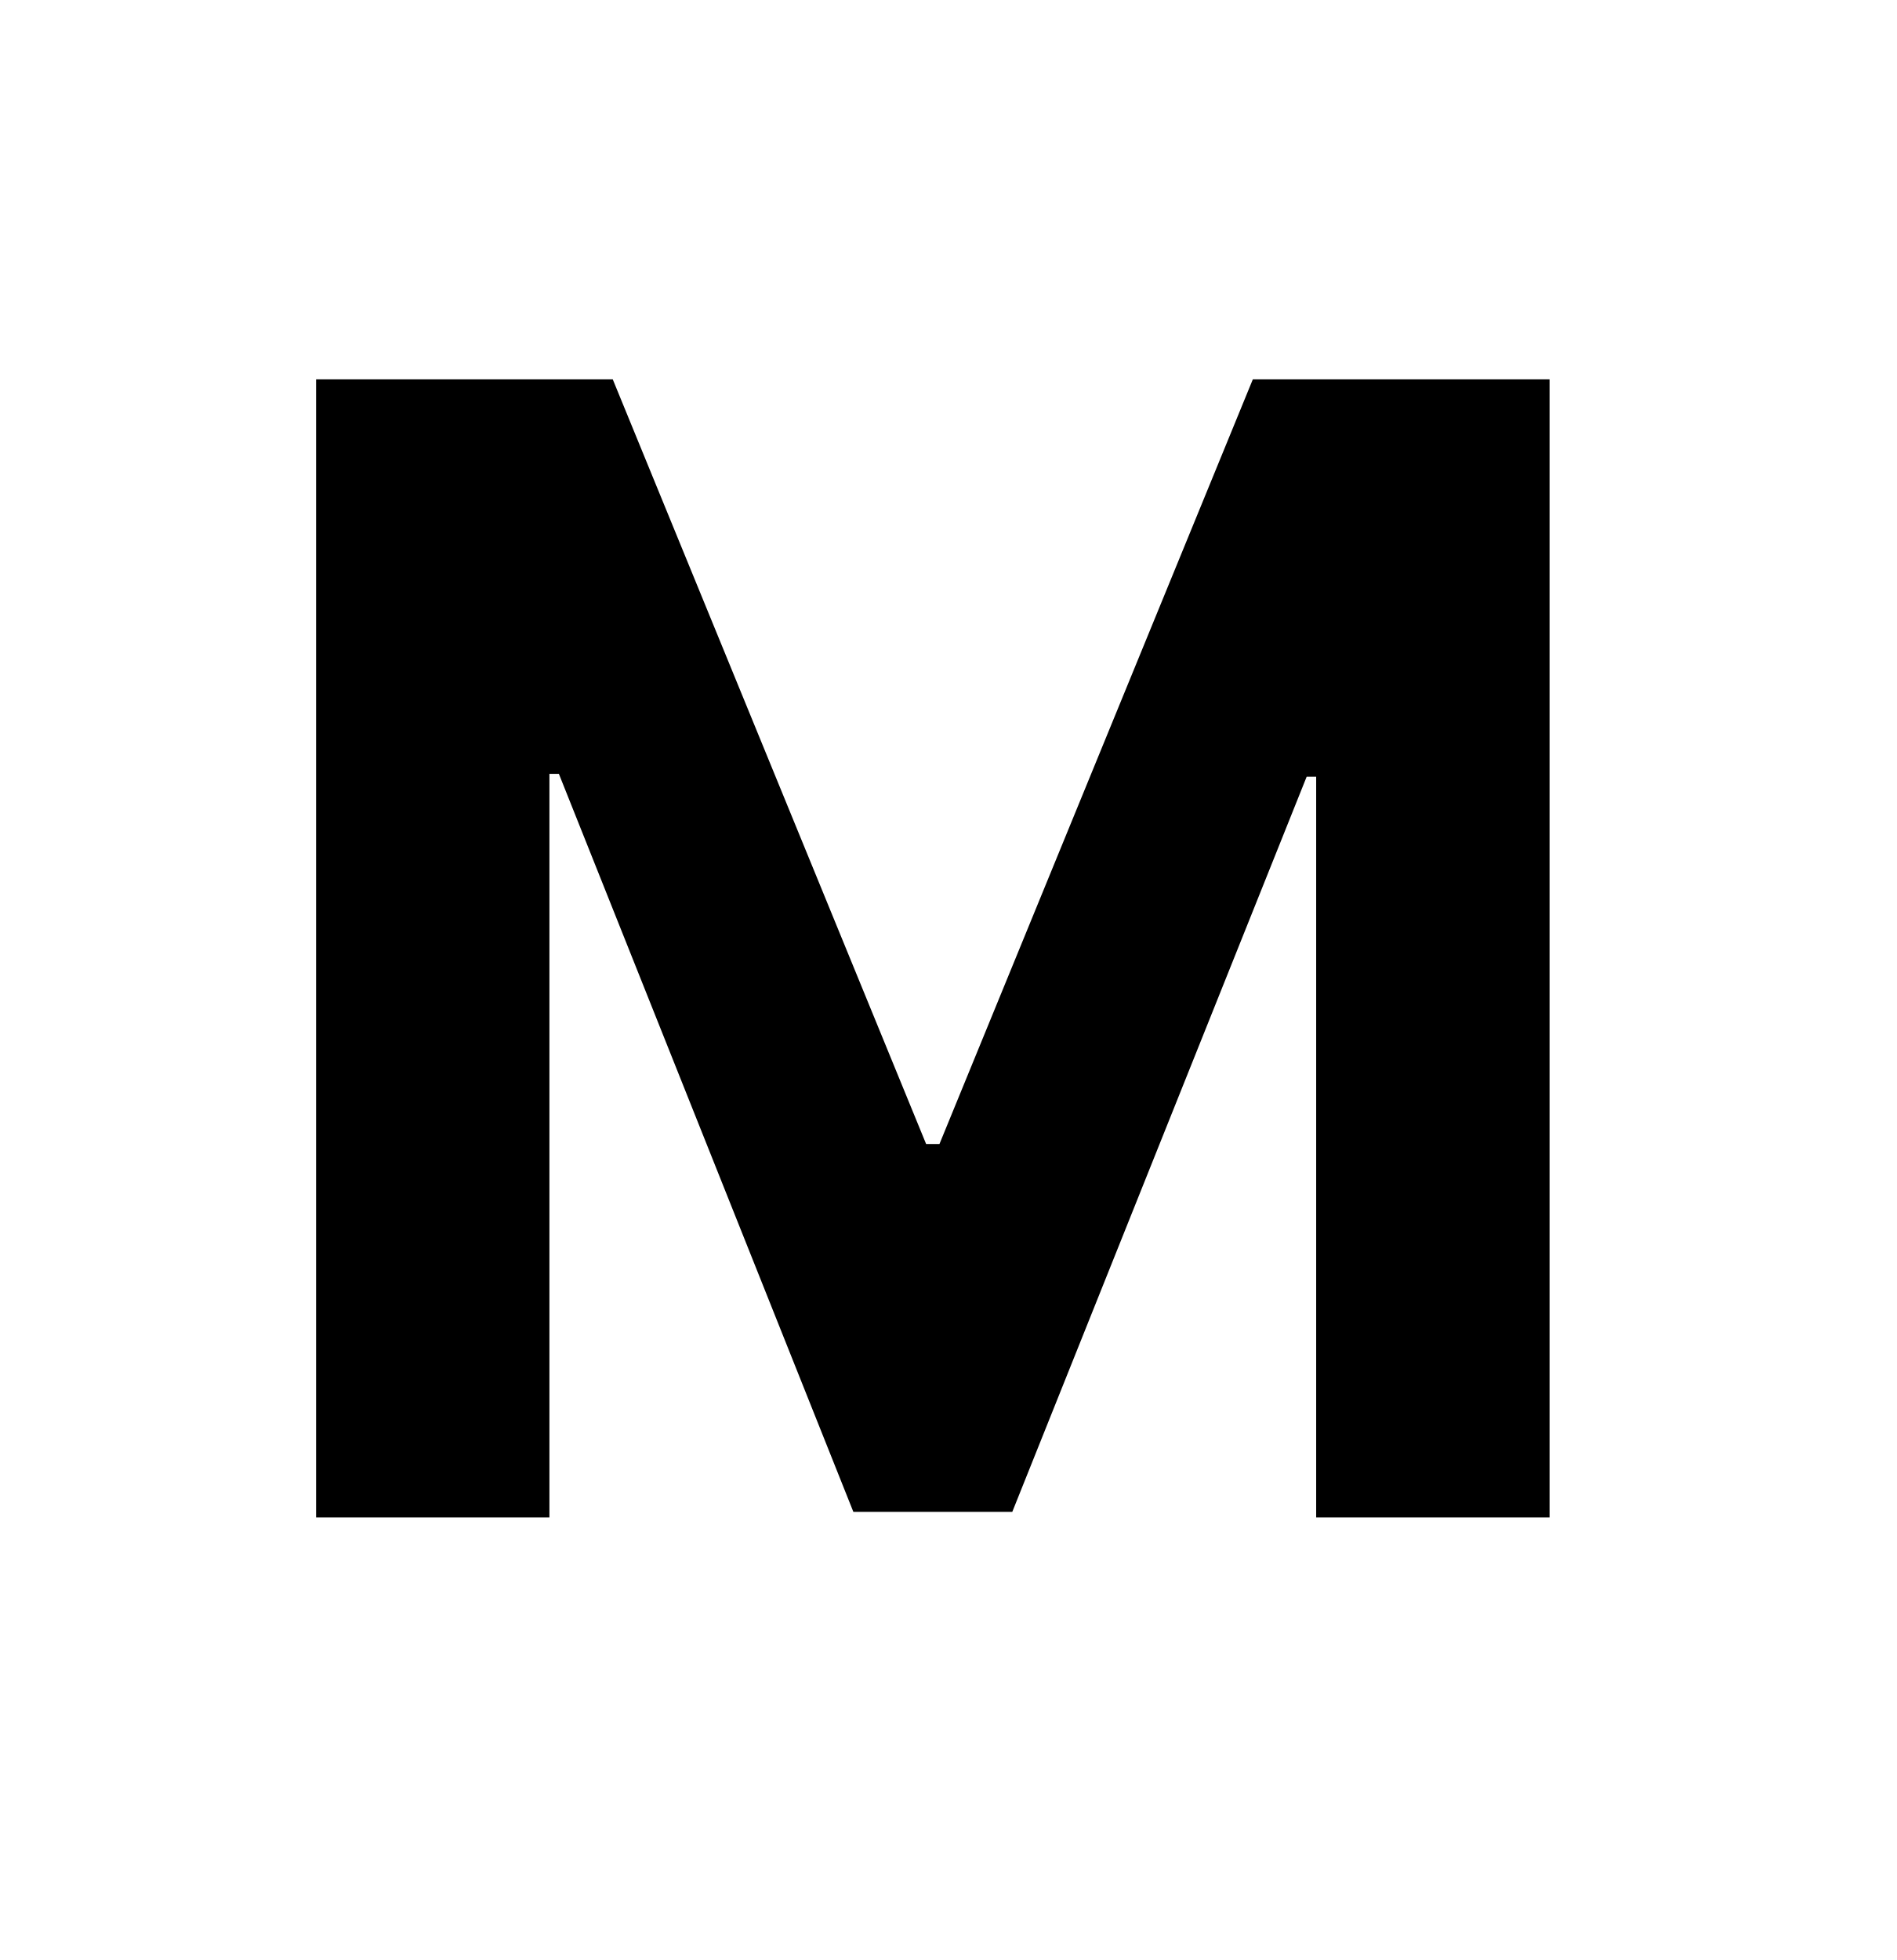
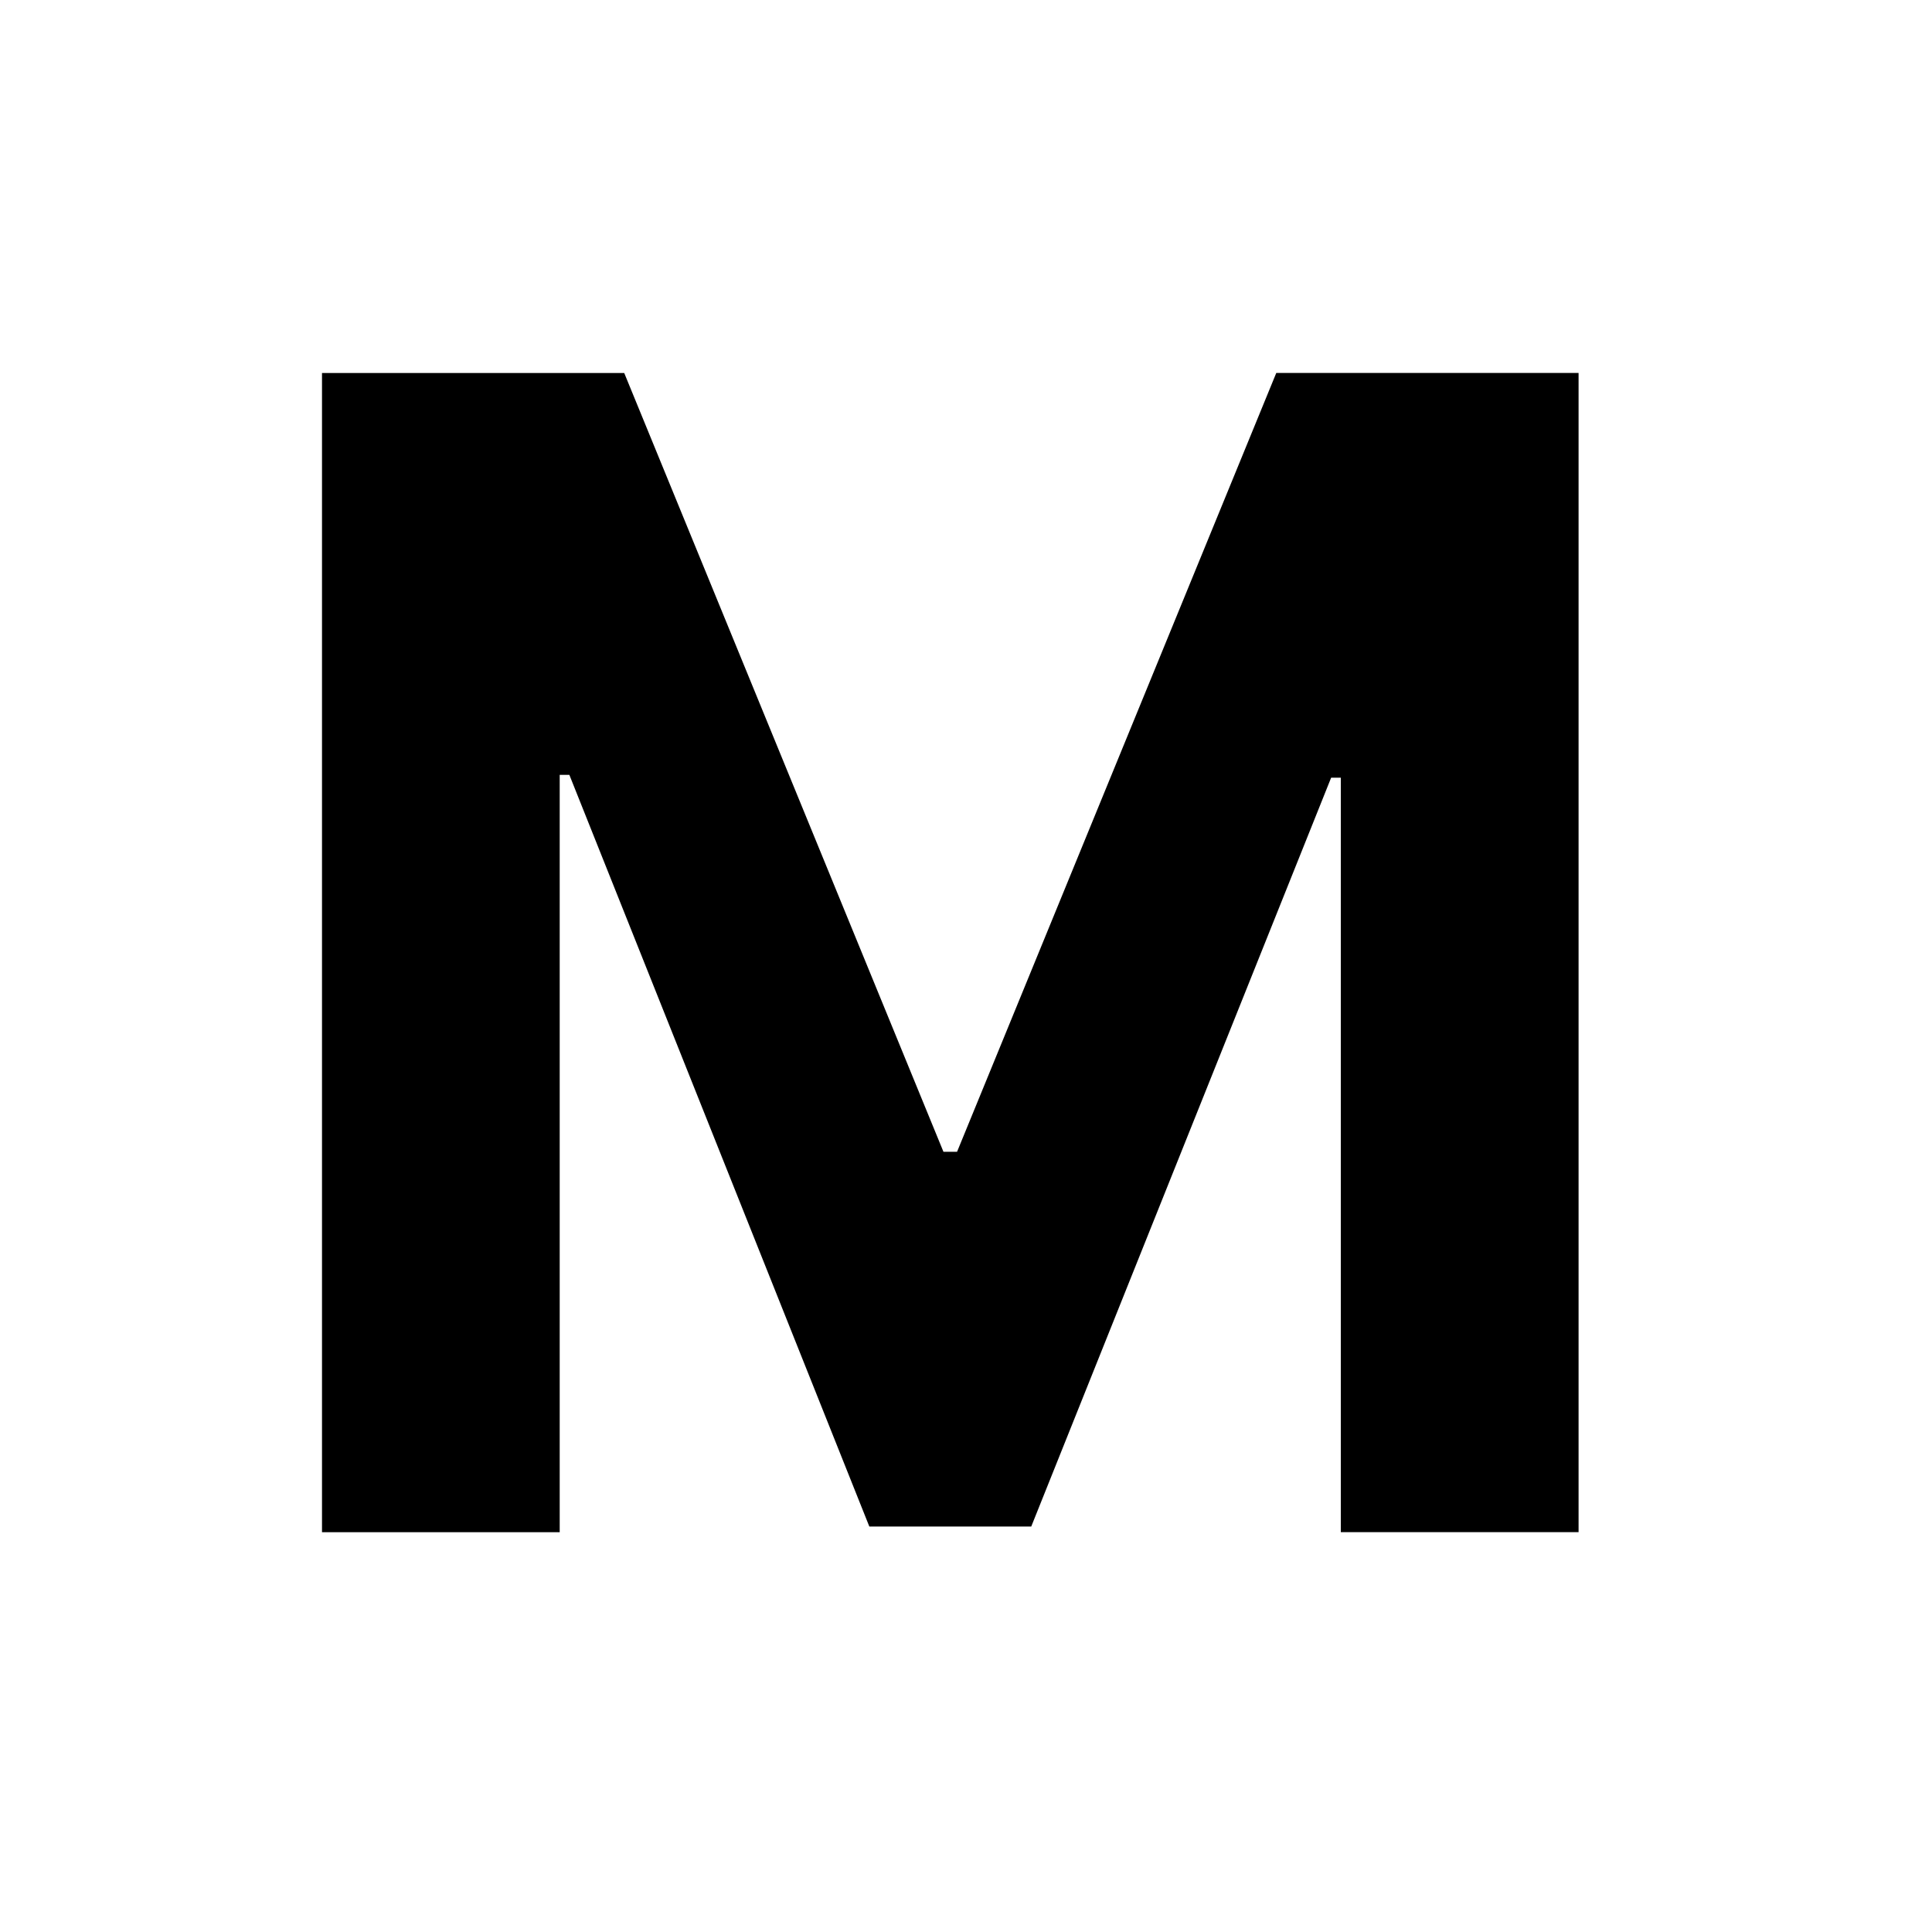
- <svg xmlns="http://www.w3.org/2000/svg" width="30" height="31" fill="none">
-   <path fill="#000" d="M5 6h4.693l4.957 12.094h.211L19.818 6h4.694v18H20.82V12.284h-.15l-4.657 11.628h-2.514L8.841 12.24h-.15V24H5V6Z" />
+ <svg xmlns="http://www.w3.org/2000/svg" width="30" height="30" fill="none">
+   <path fill="#000" d="M5 5.792h4.693l4.957 12.093h.211l4.957-12.094h4.694v18H20.82V12.076h-.15l-4.657 11.628h-2.514L8.841 12.032h-.15v11.76H5v-18Z" />
</svg>
